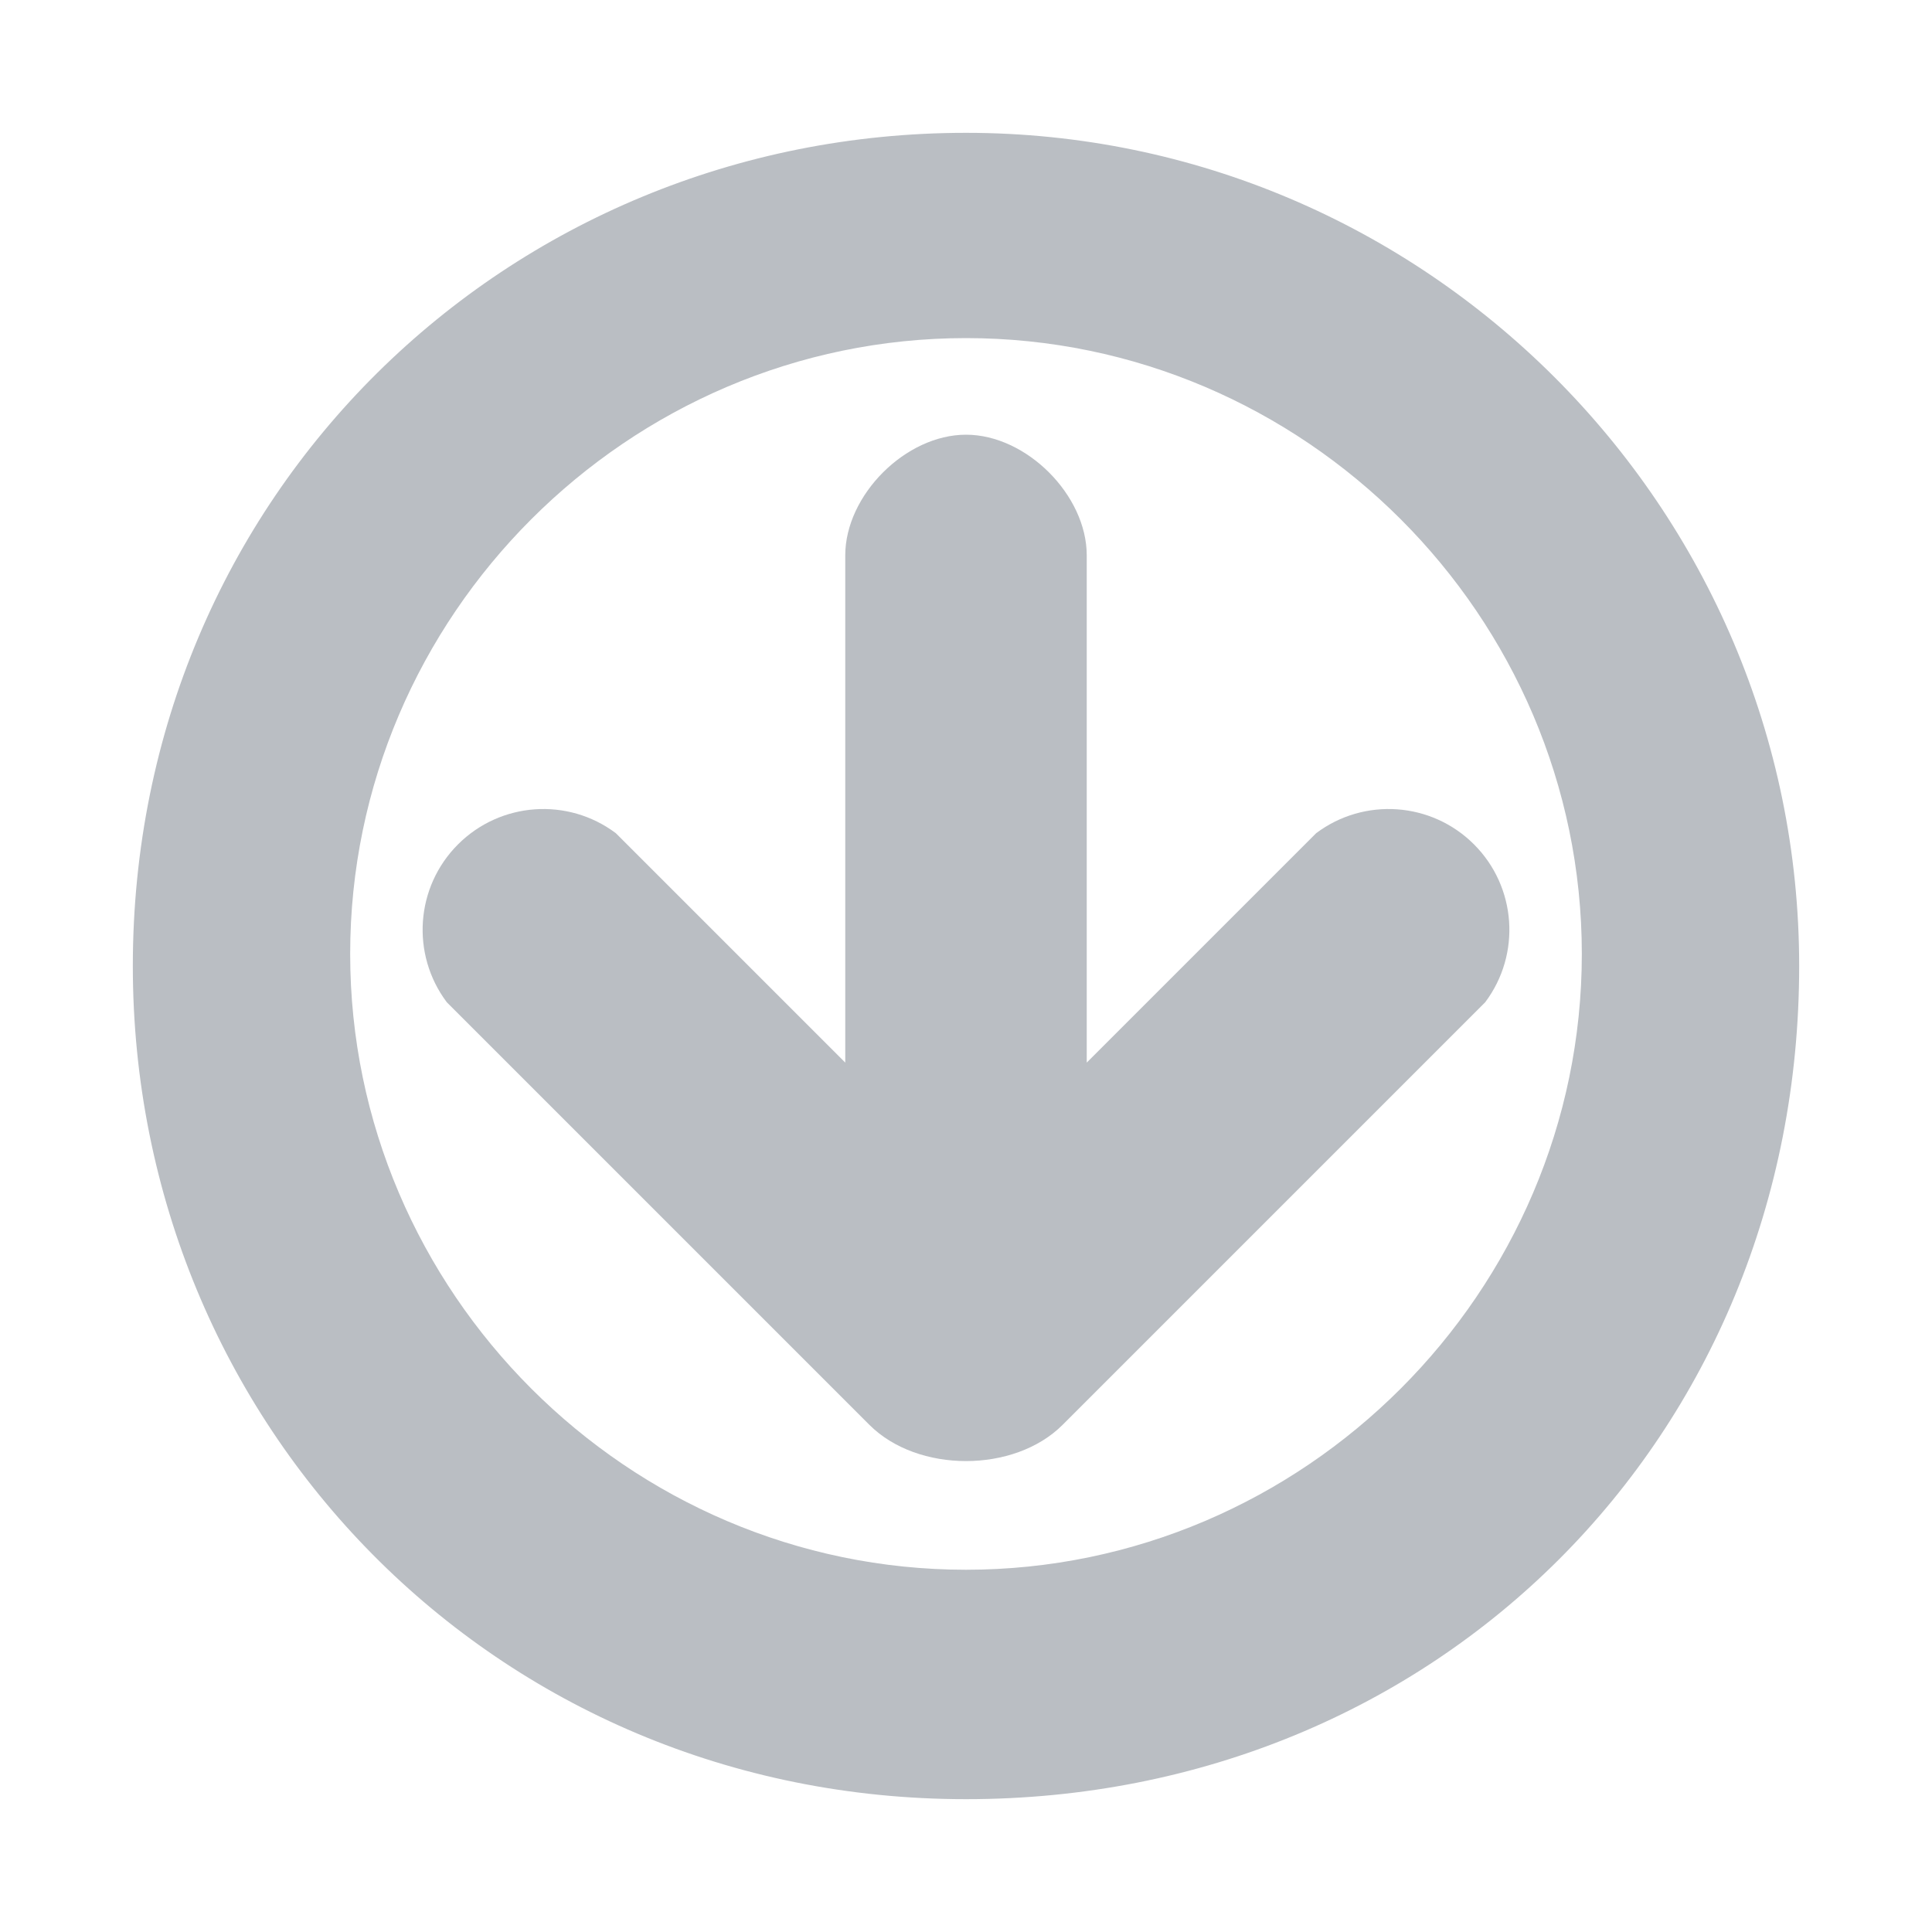
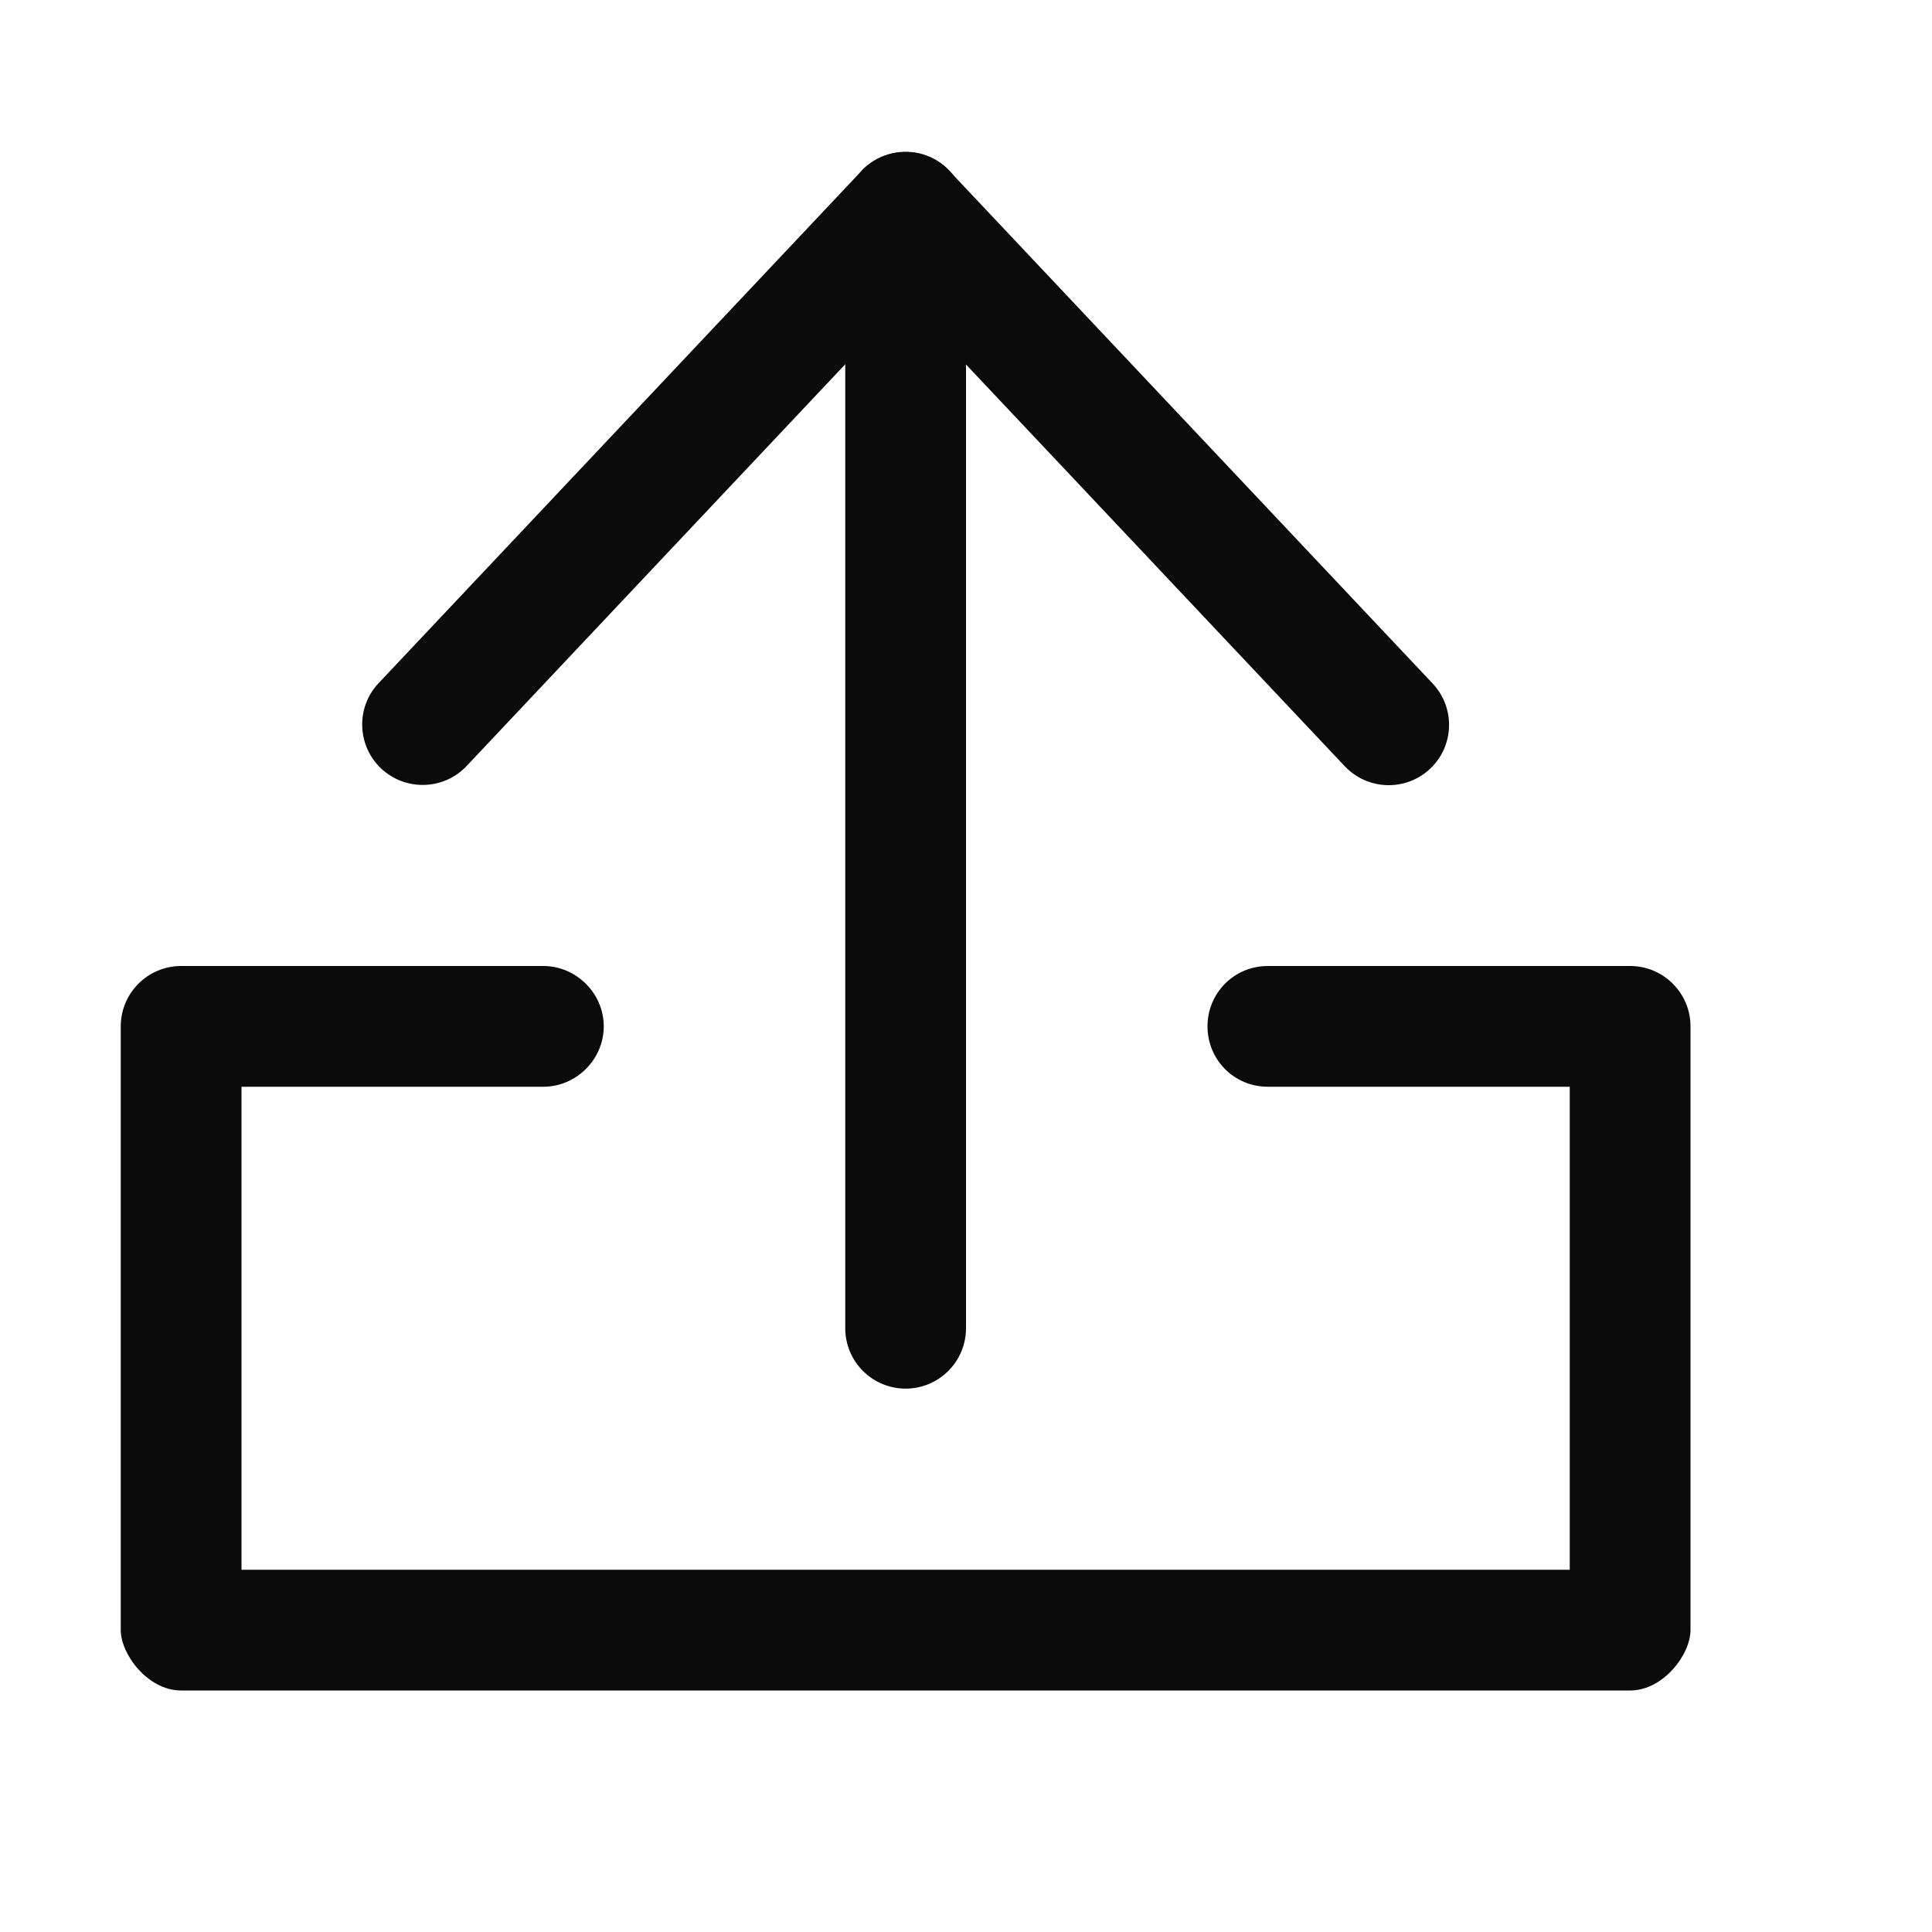
- <svg xmlns="http://www.w3.org/2000/svg" height="16" width="16" viewBox="0 0 16 16" fill="#babec3">
-   <path d="M8 1.1c-3.8 0-6.9 3-6.9 6.9 0 3.8 3 6.9 6.9 6.9s6.9-3 6.9-6.9c0-3.8-3.1-6.9-6.9-6.9zM8 13c-2.8 0-5.1-2.3-5.1-5.1S5.2 2.8 8 2.8s5.1 2.3 5.1 5.1S10.8 13 8 13z" />
-   <path d="M7 4.6   c0-.5.5-1 1-1 s1 .5 1 1  v4.2  l1.9,-1.9    a 1,1 0 0,1 1.4,1.4    l-3.5,3.5  c -.4,.4 -1.2,.4 -1.6,0   l-3.5-3.5   a 1,1 0 0,1 1.4,-1.4   l1.9,1.9 z" />
+ <svg xmlns="http://www.w3.org/2000/svg" width="16" height="16" viewBox="0 0 16 16" fill="#0b0b0b">
+   <path d="M7.864 1.417c-.123-.13-.305-.185-.48-.144-.173.04-.312.172-.363.343-.05.17-.007.357.116.487l4 4.243c.19.2.506.21.707.02.2-.188.21-.505.02-.706l-4-4.243z" />
+   <path d="M7.136 1.414l-4 4.243c-.19.2-.18.518.02.707.202.19.52.18.708-.02l4-4.244c.123-.13.166-.316.115-.487-.052-.17-.19-.302-.365-.343-.174-.04-.356.014-.48.144zM1.5 8c-.276 0-.5.224-.5.5v5c0 .2.224.5.5.5h12c.276 0 .5-.3.5-.5v-5c0-.276-.224-.5-.5-.5h-3c-.28 0-.5.224-.5.5s.22.5.5.5H13v4H2V9h2.5c.27 0 .5-.224.5-.5S4.77 8 4.5 8h-3z" />
+   <path d="M7 2v9c0 .276.224.5.5.5s.5-.224.5-.5V2c0-.276-.224-.5-.5-.5S7 1.724 7 2z" />
</svg>
